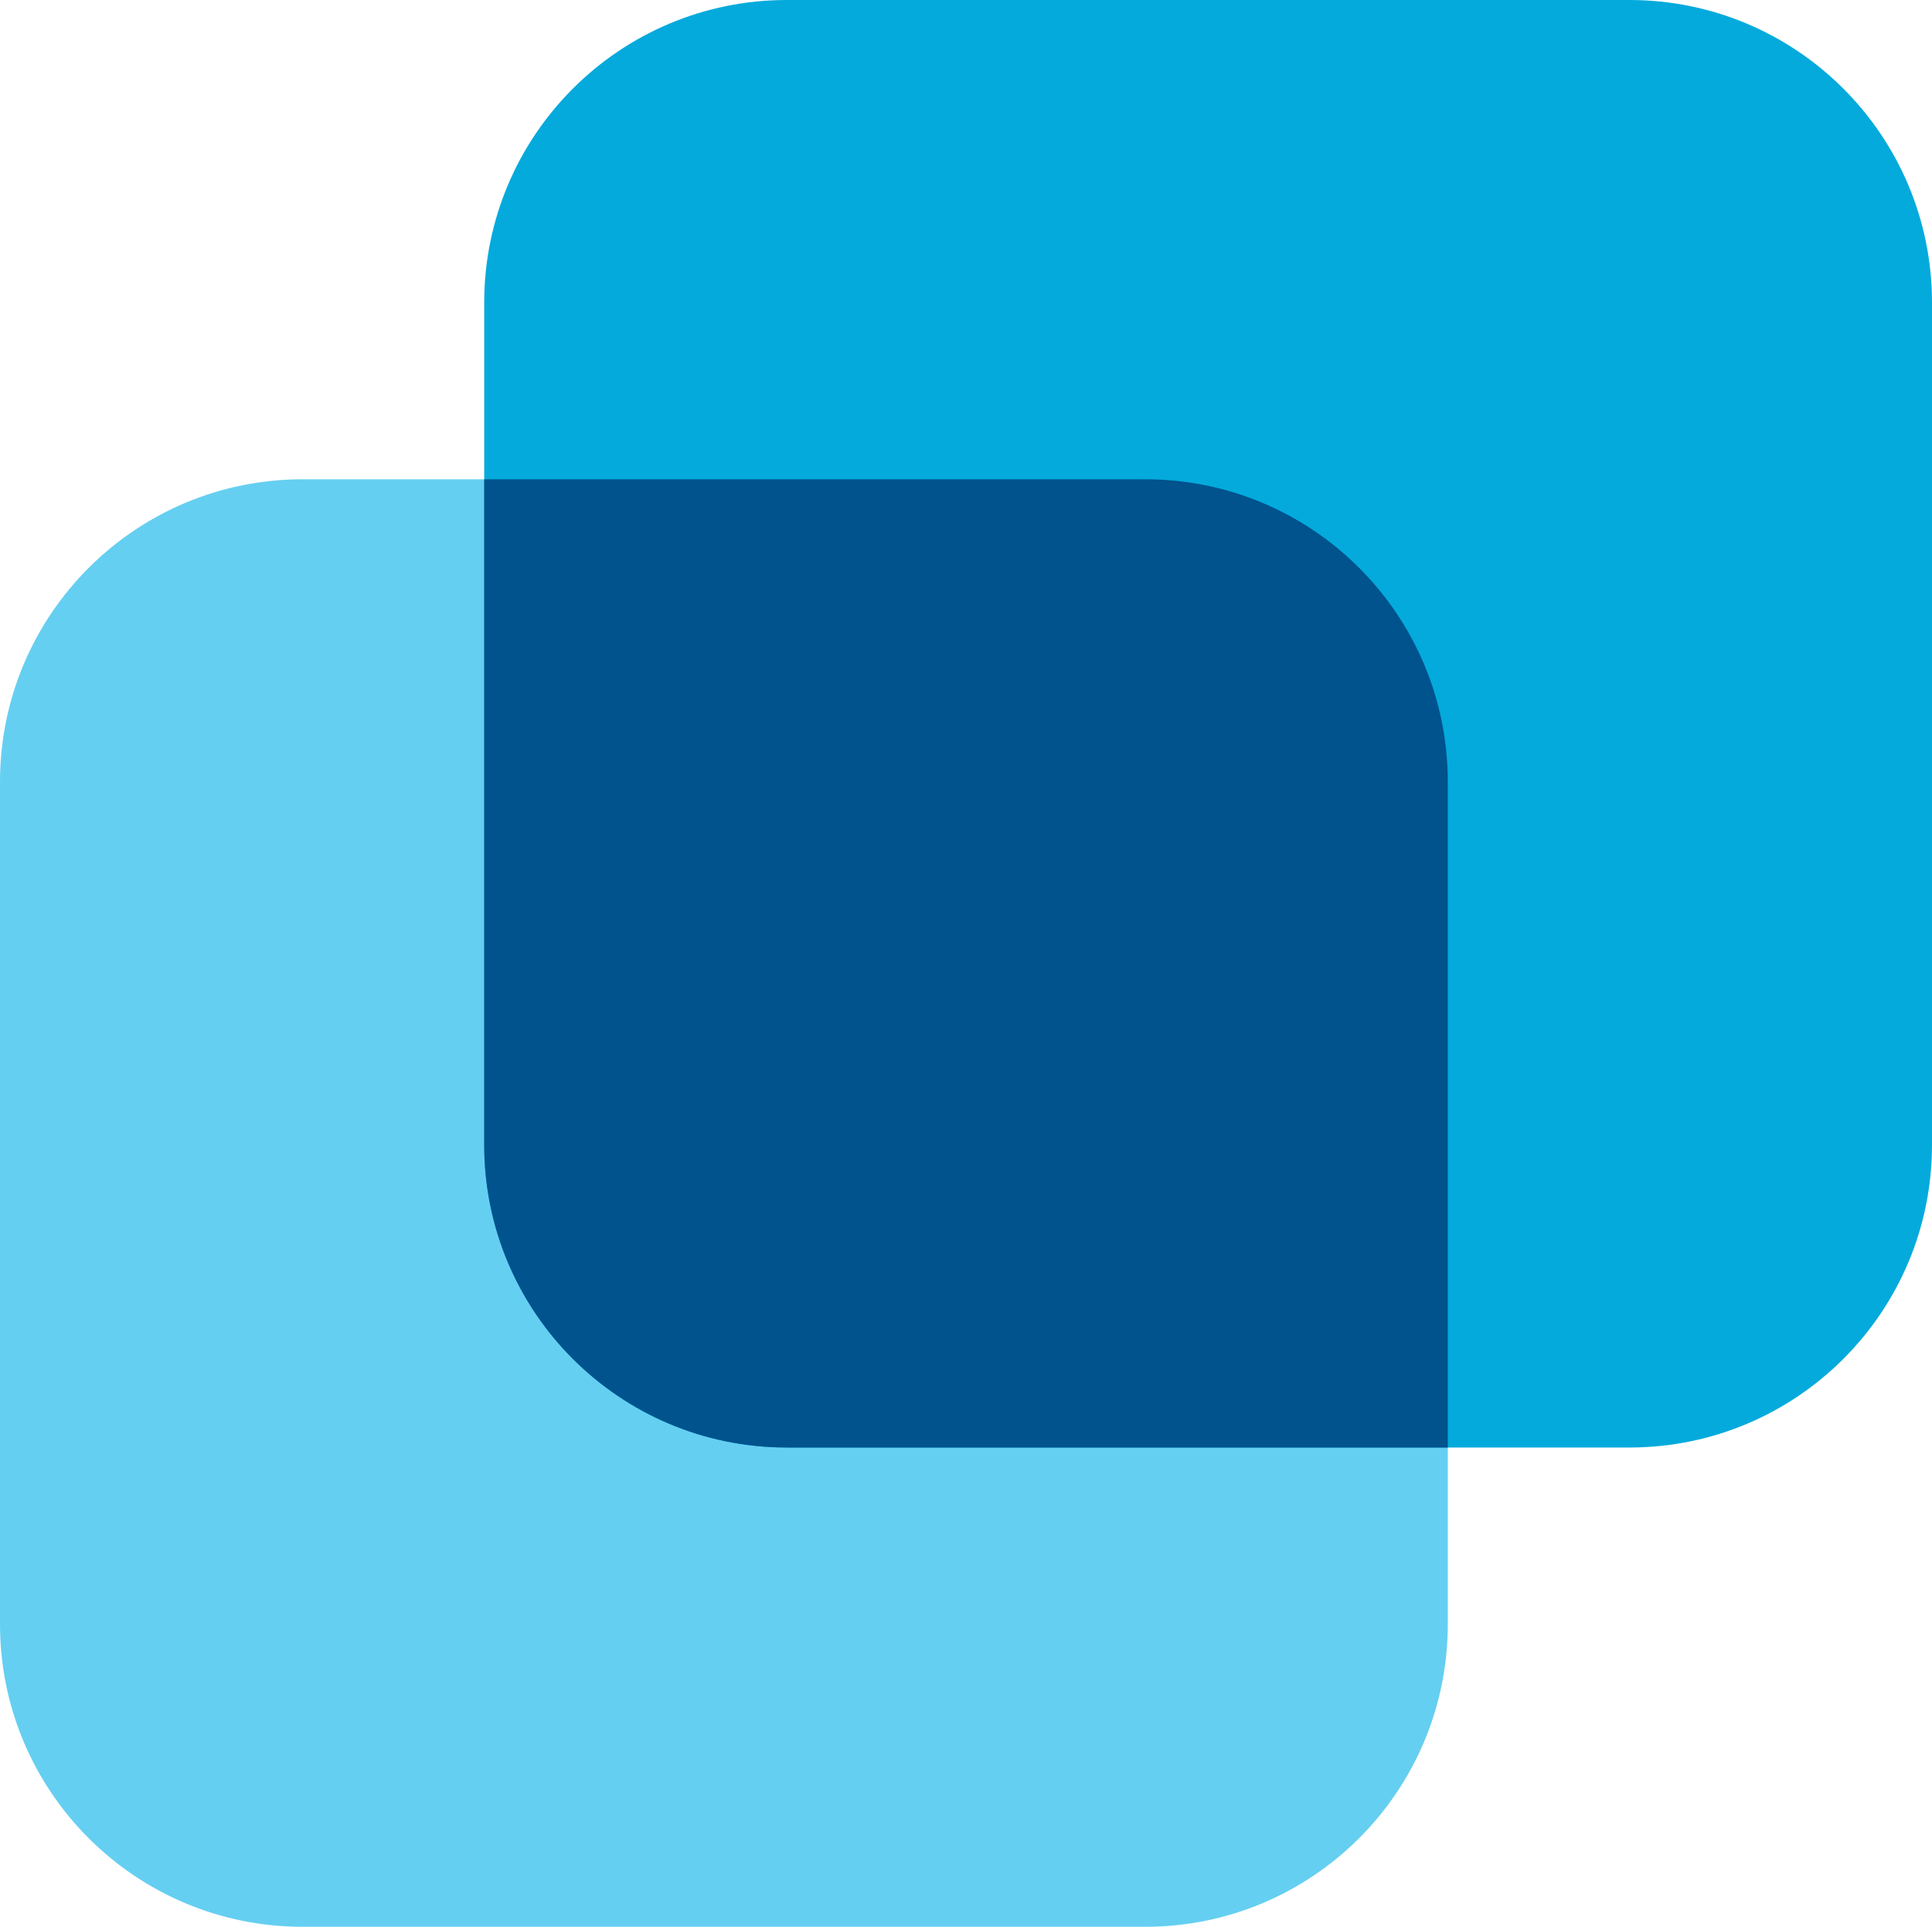
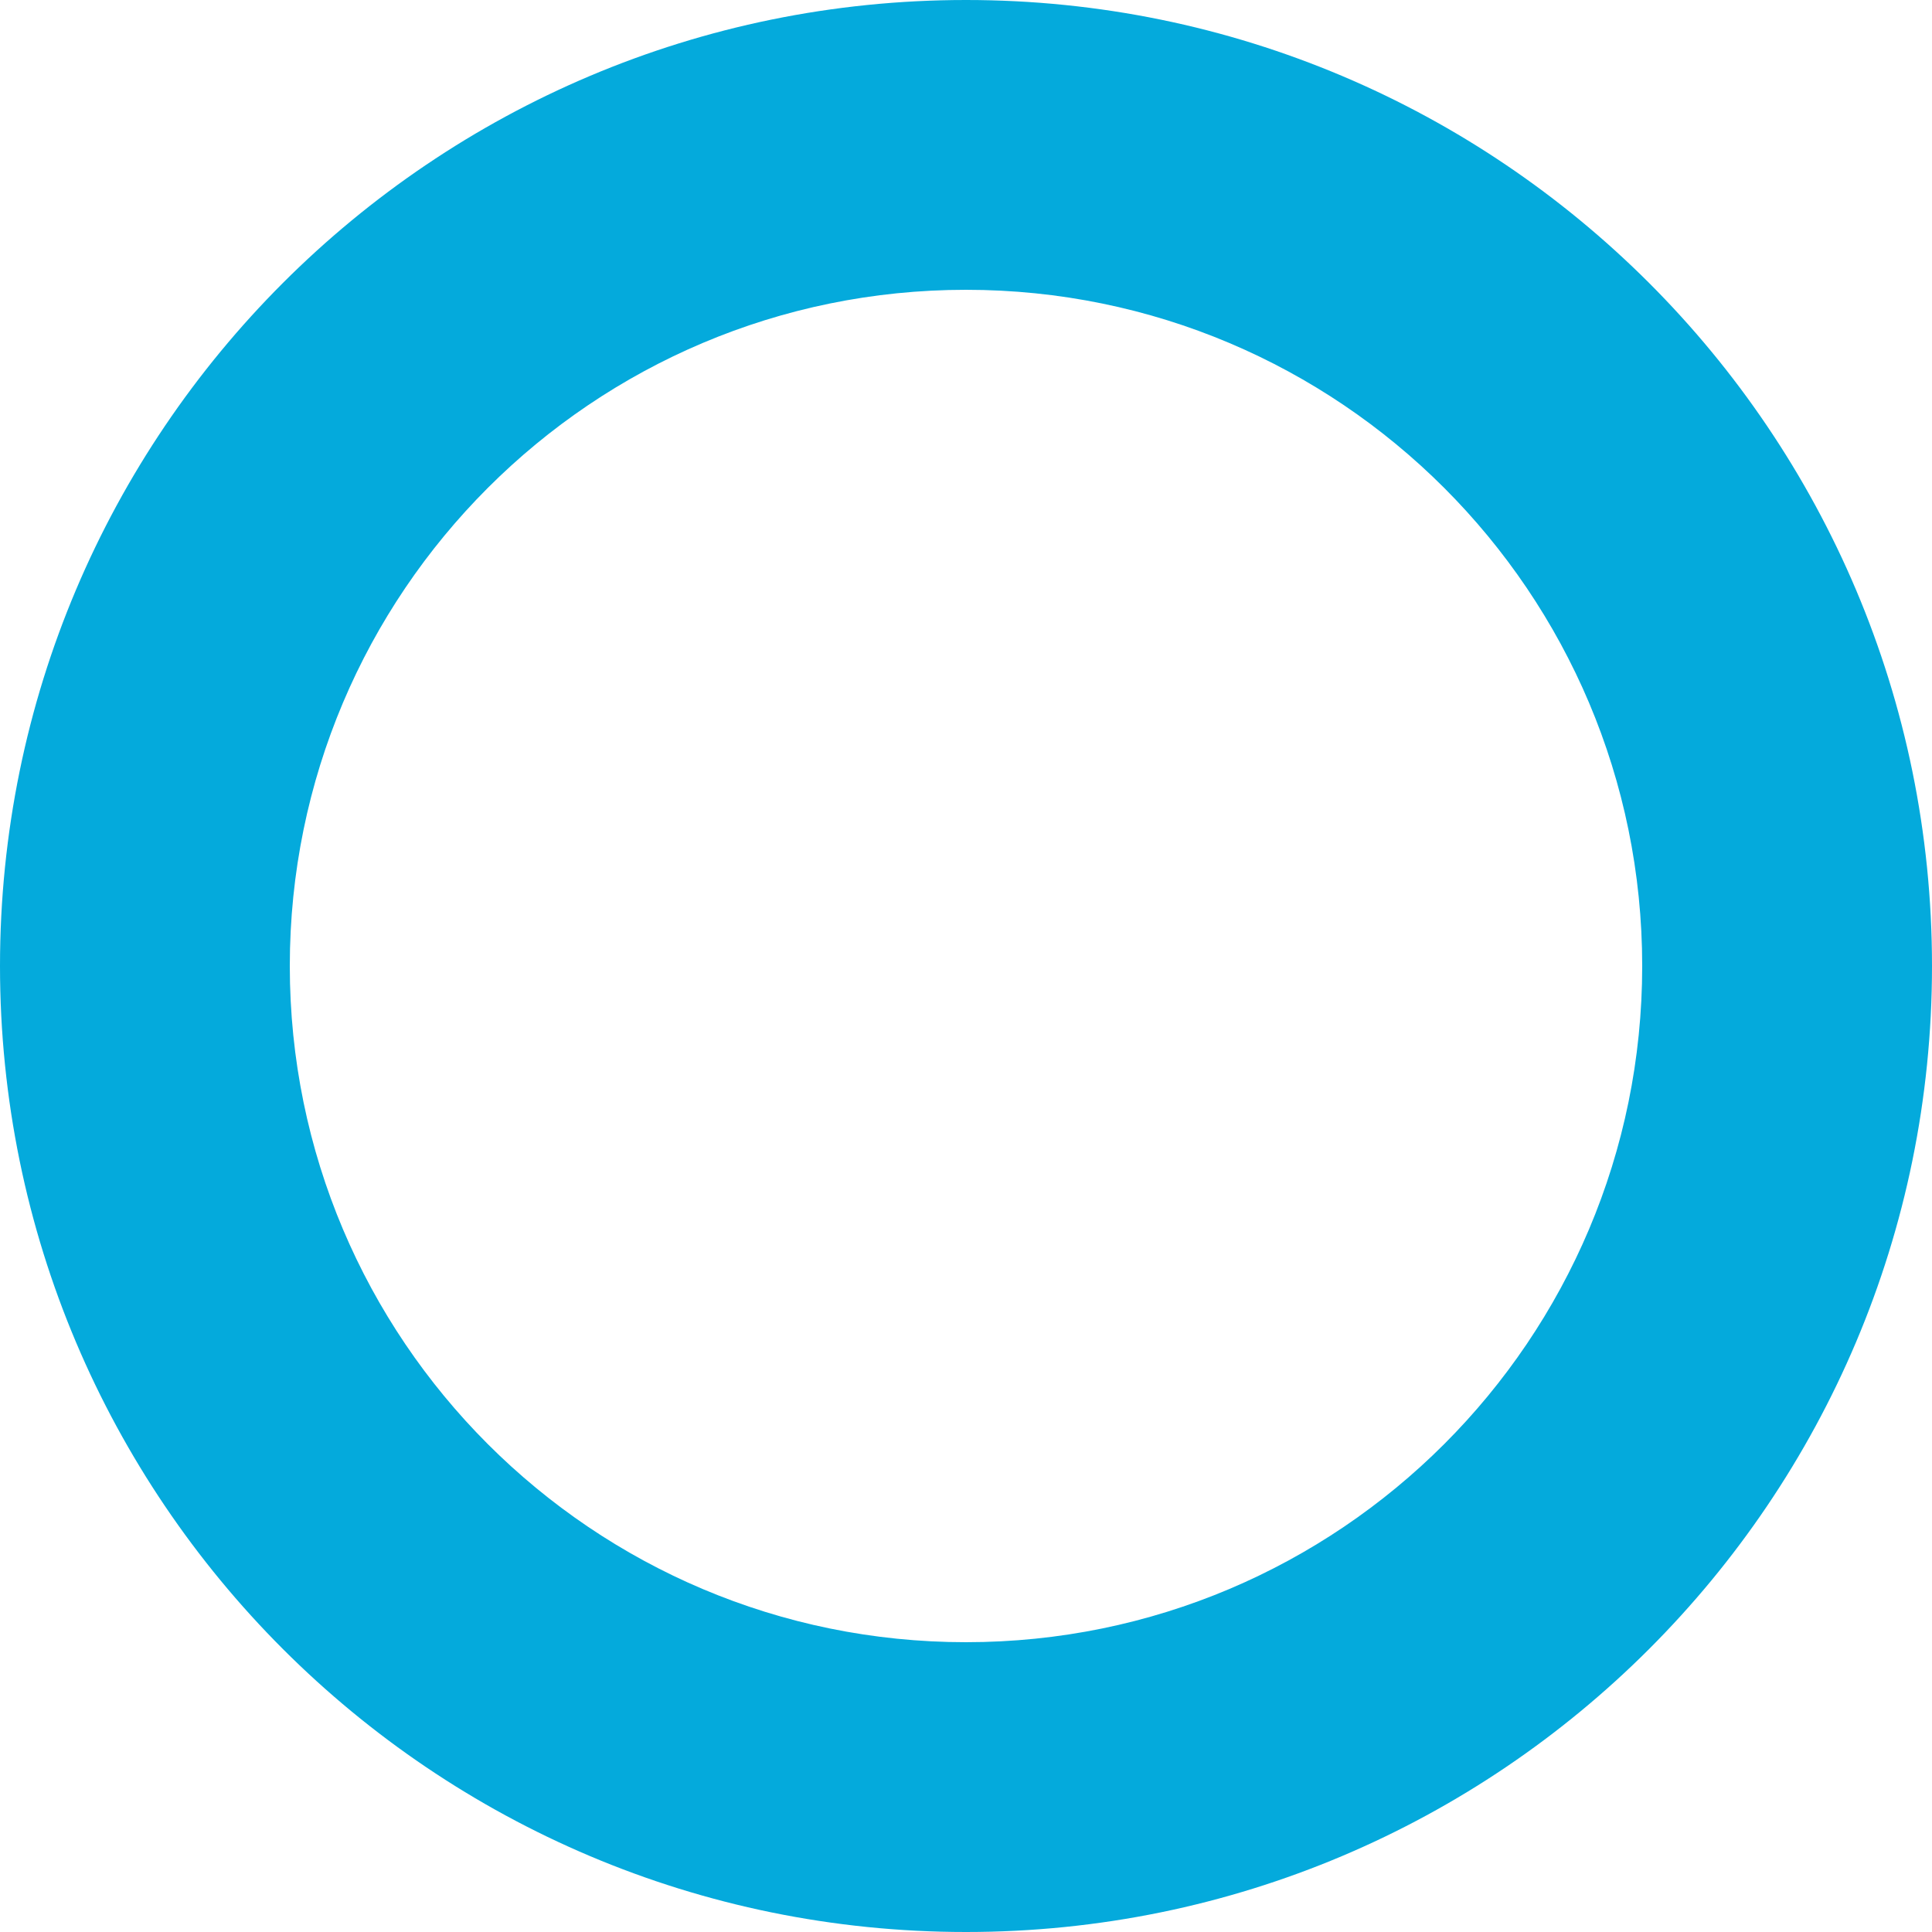
- <svg xmlns="http://www.w3.org/2000/svg" width="798px" height="796px" viewBox="0 0 798 796" version="1.1">
+ <svg xmlns="http://www.w3.org/2000/svg" width="70px" height="70px" viewBox="0 0 70 70" version="1.1">
  <defs />
  <g id="Page-1" stroke="none" stroke-width="1" fill="none" fill-rule="evenodd">
-     <g id="Group-2">
-       <rect id="Rectangle-1-Copy-3" fill="#65CFF1" x="0" y="198" width="598" height="598" rx="125" />
-       <rect id="Rectangle-1-Copy-4" fill="#04AADC" x="200" y="0" width="598" height="598" rx="125" />
-       <path d="M200,198 L473.004,198 C542.037,198 598,253.956 598,322.996 L598,598 L324.996,598 C255.963,598 200,542.044 200,473.004 L200,198 Z" id="Combined-Shape" fill="#00538D" />
+     <g id="Artboard-5" transform="translate(-582, -404)" fill="#04AADC">
+       <g id="Group-4" transform="translate(582, 404)">
+         <path d="M35,70 C54.33,70 70,54.33 70,35 C70,15.67 54.33,0 35,0 C15.67,0 0,15.67 0,35 C0,54.33 15.67,70 35,70 Z M35,59.5 C48.531,59.5 59.5,48.531 59.5,35 C59.5,21.469 48.531,10.5 35,10.5 C21.469,10.5 10.5,21.469 10.5,35 C10.5,48.531 21.469,59.5 35,59.5 Z" id="Combined-Shape" />
+       </g>
    </g>
  </g>
</svg>
